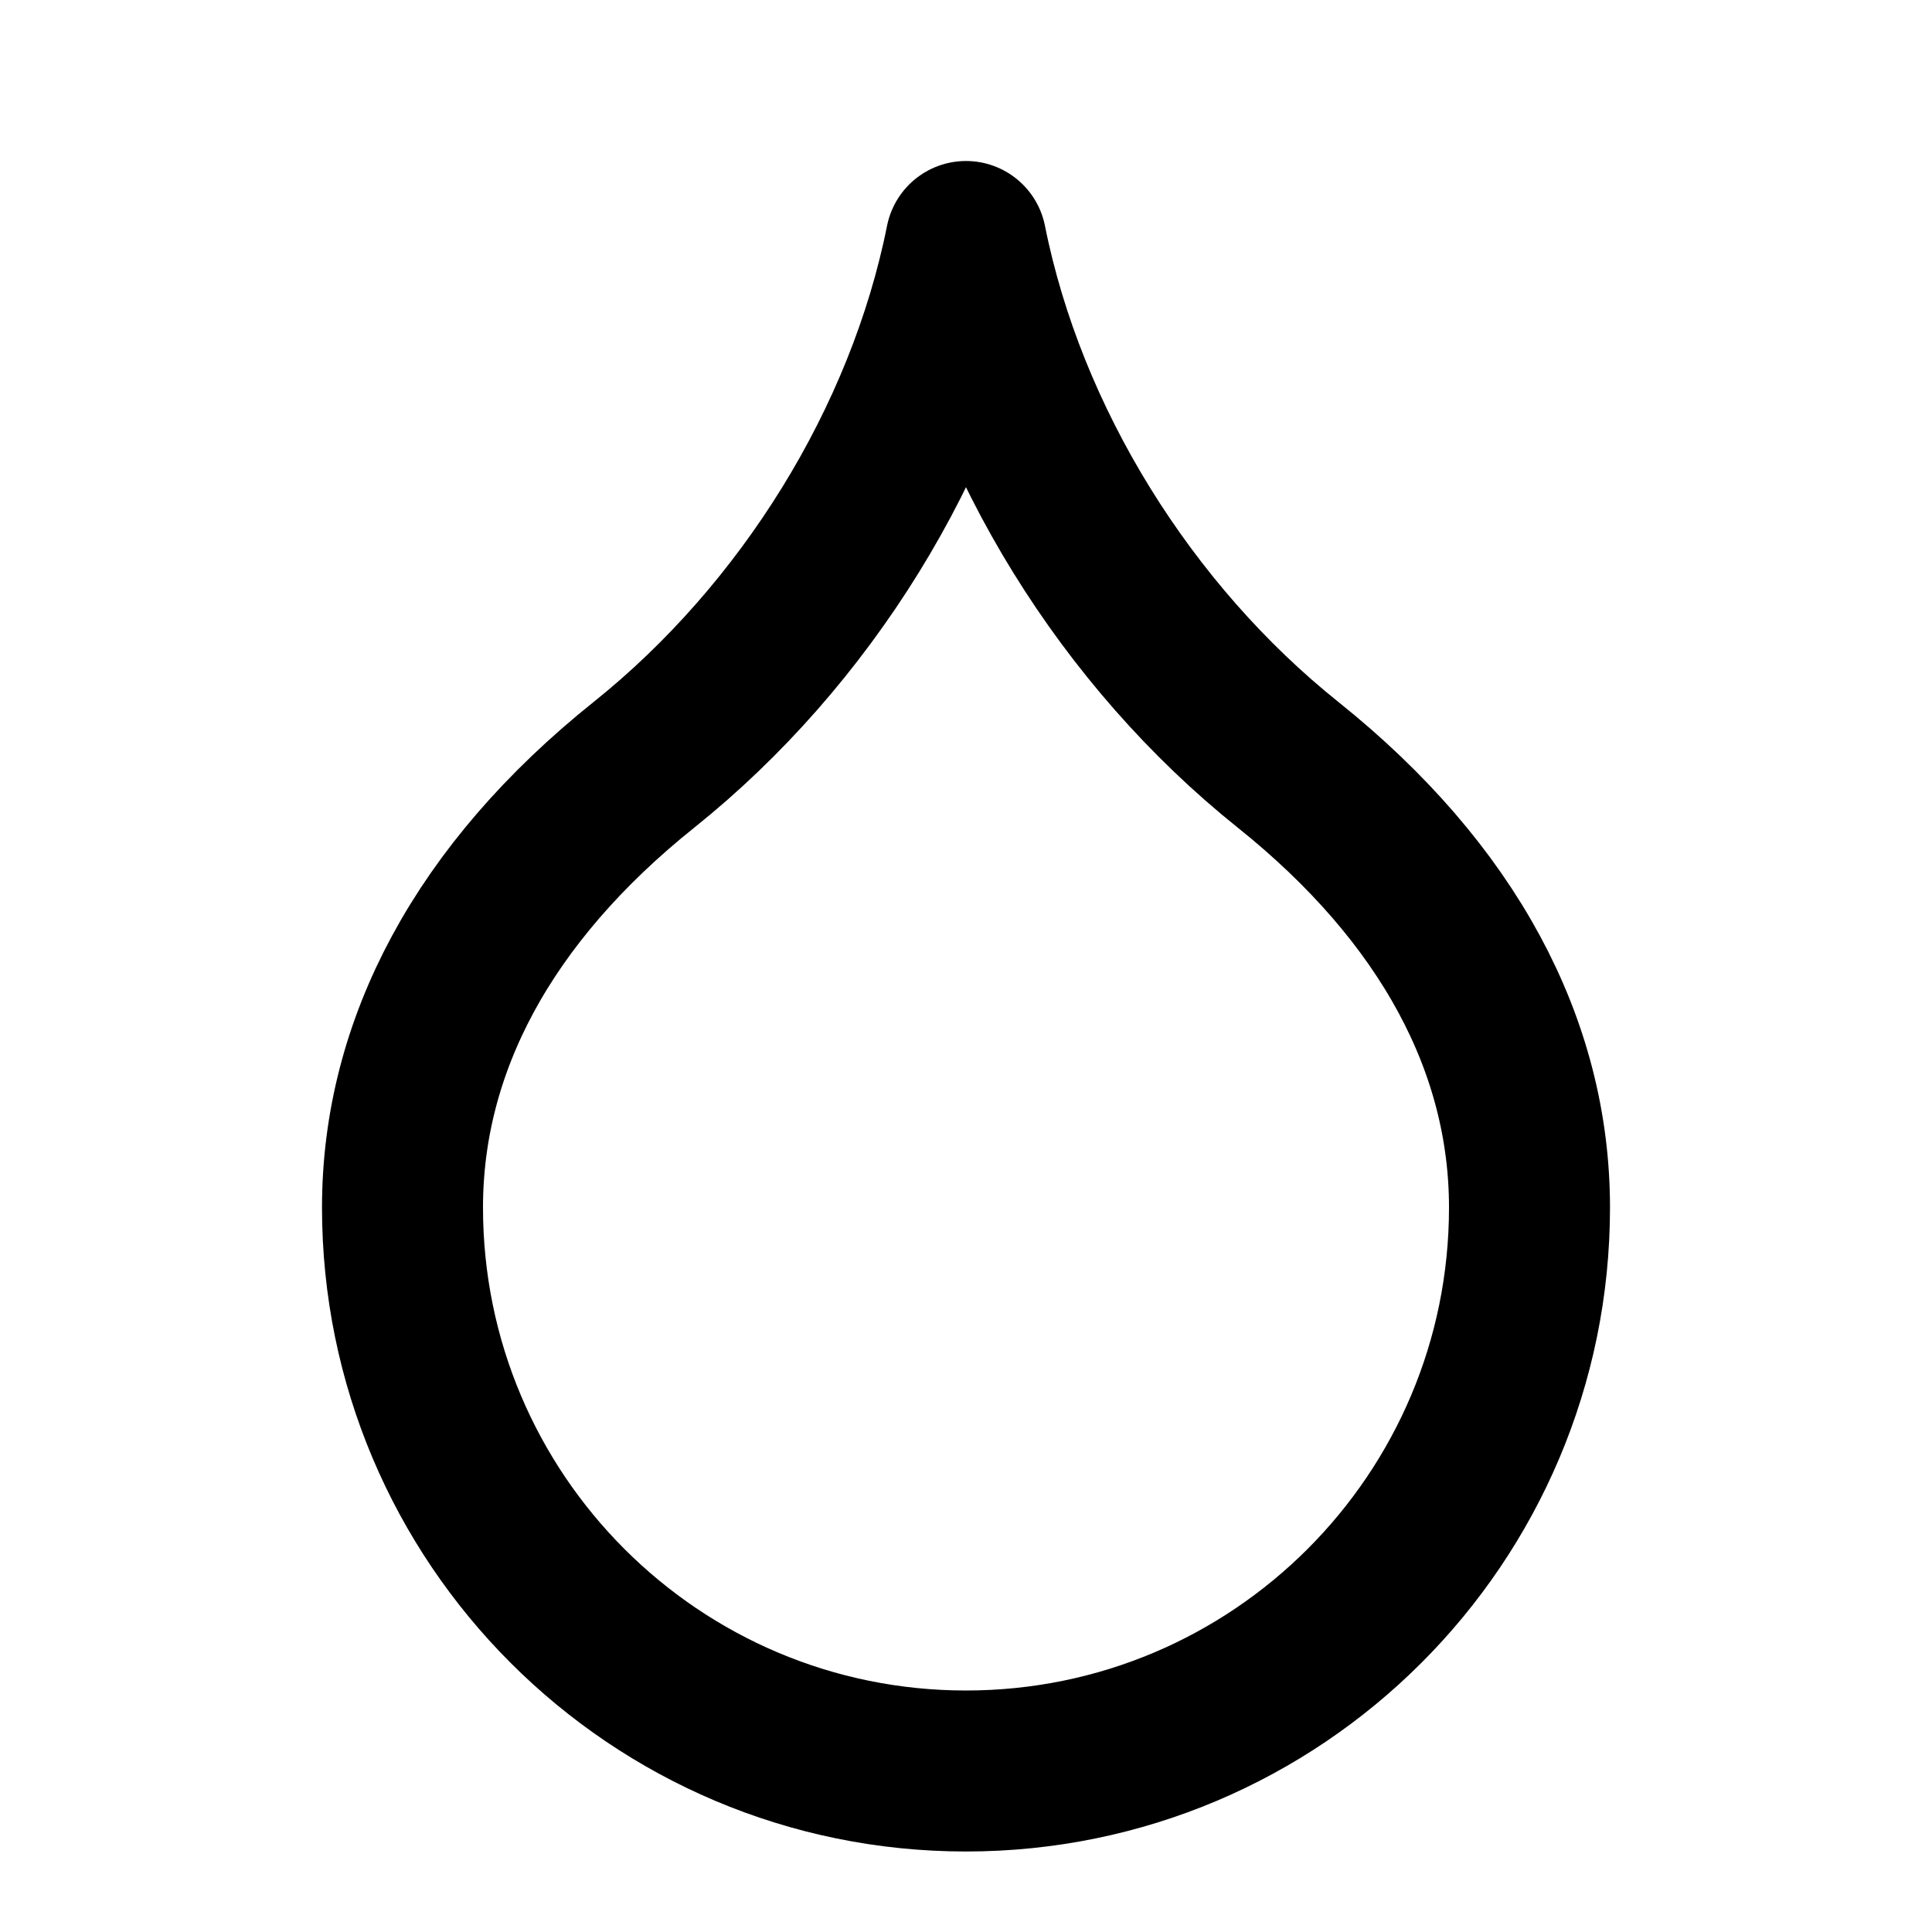
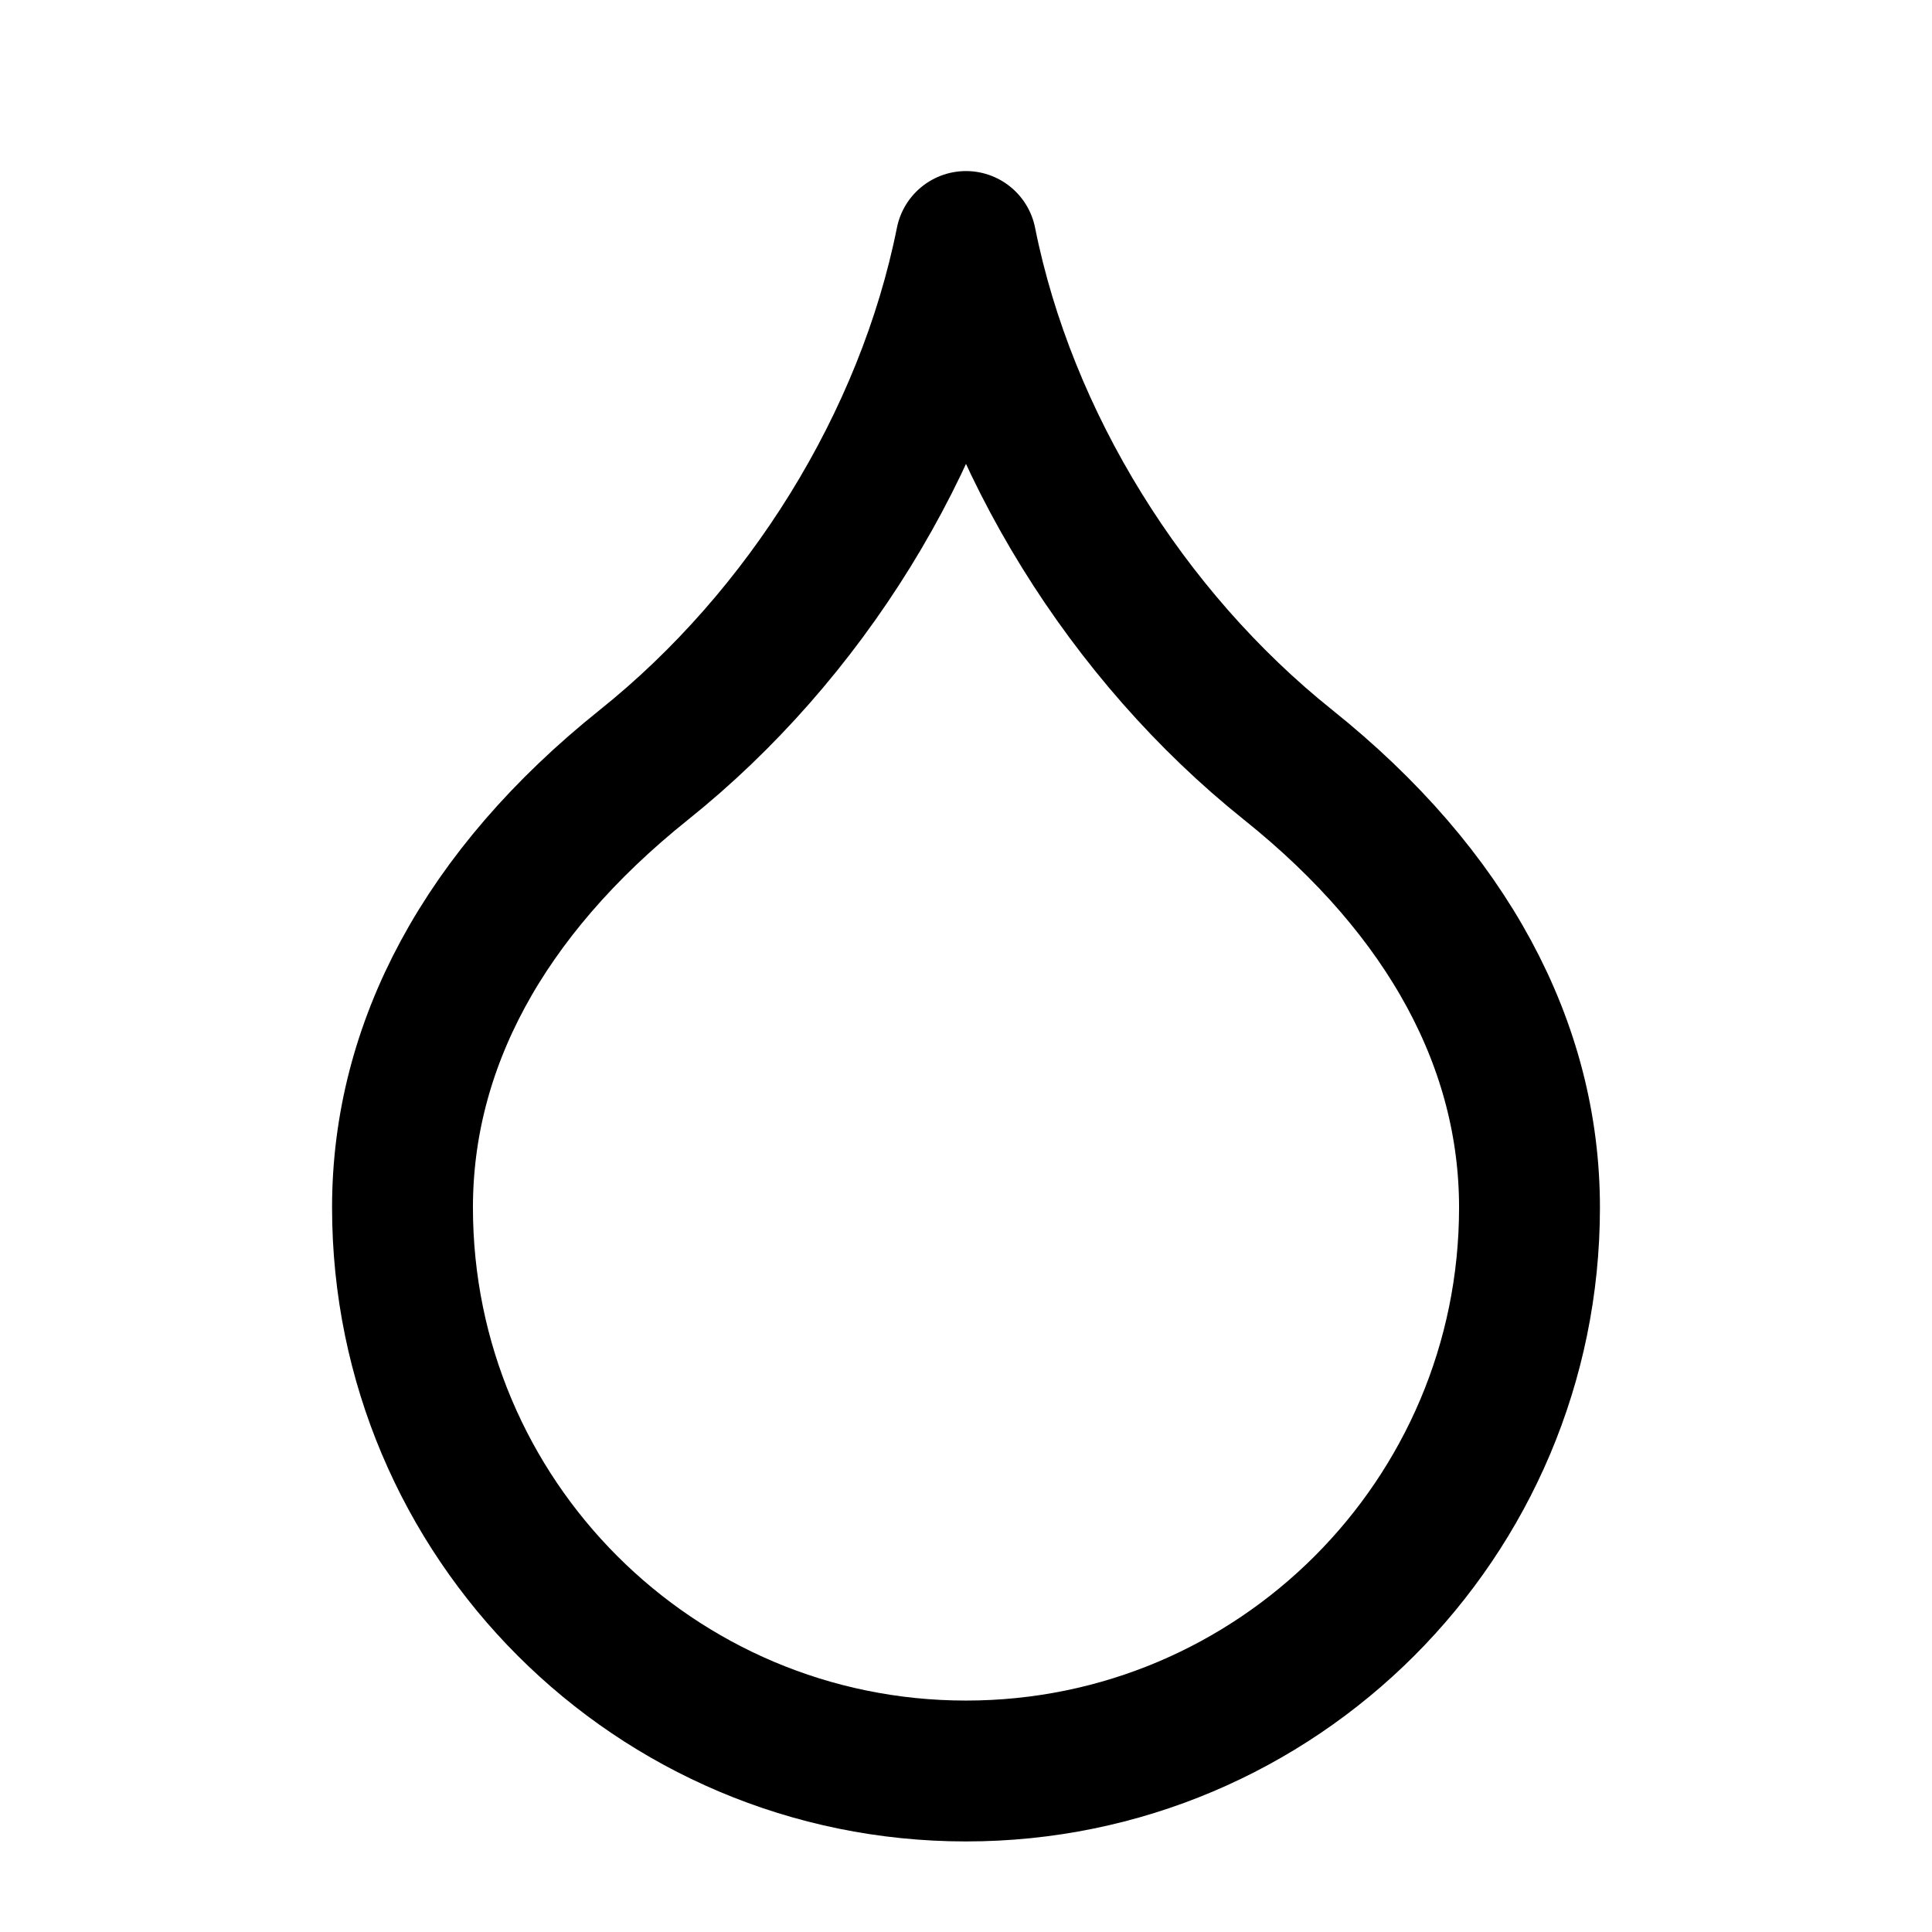
- <svg xmlns="http://www.w3.org/2000/svg" width="24" height="24" viewBox="0 0 24 24" fill="none" stroke="currentColor" stroke-width="2" stroke-linecap="round" stroke-linejoin="round">
+ <svg xmlns="http://www.w3.org/2000/svg" width="24" height="24" viewBox="0 0 24 24" fill="none" stroke="currentColor" stroke-width="1.75" stroke-linecap="round" stroke-linejoin="round">
  <path d="M12 22a7 7 0 0 0 7-7c0-2-1-3.9-3-5.5s-3.5-4-4-6.5c-.5 2.5-2 4.9-4 6.5C6 11.1 5 13 5 15a7 7 0 0 0 7 7z" />
</svg>
